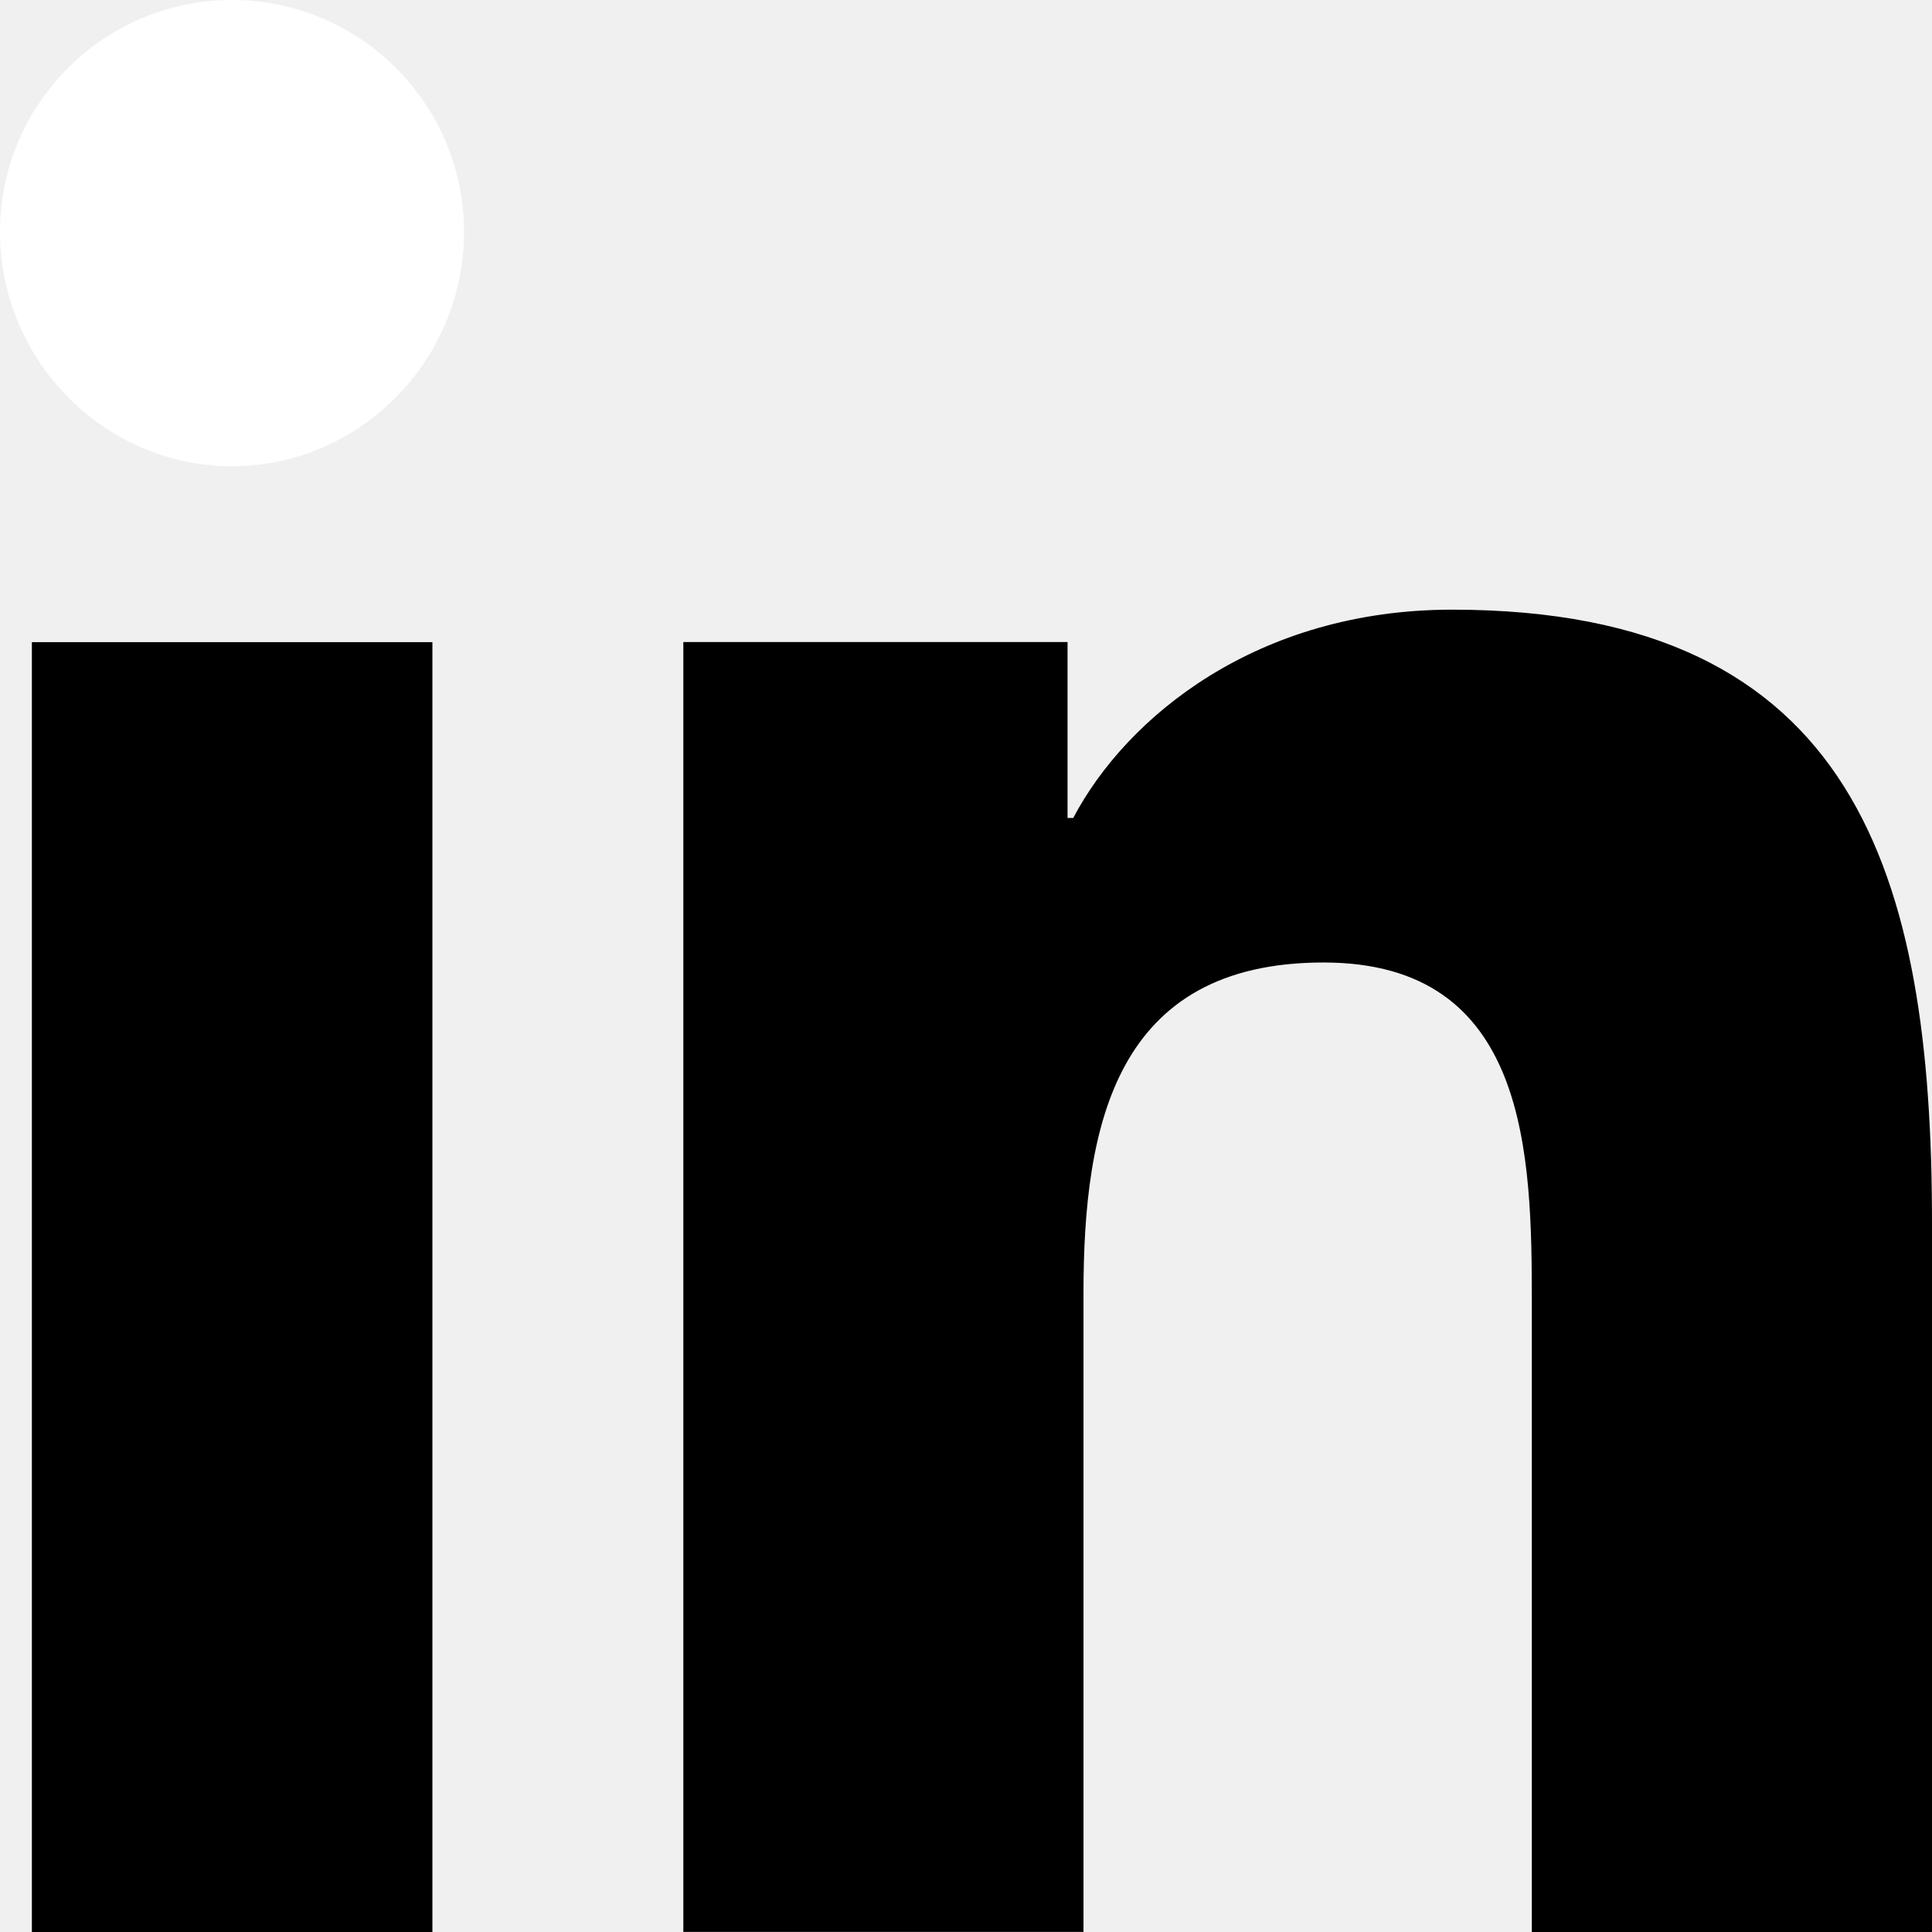
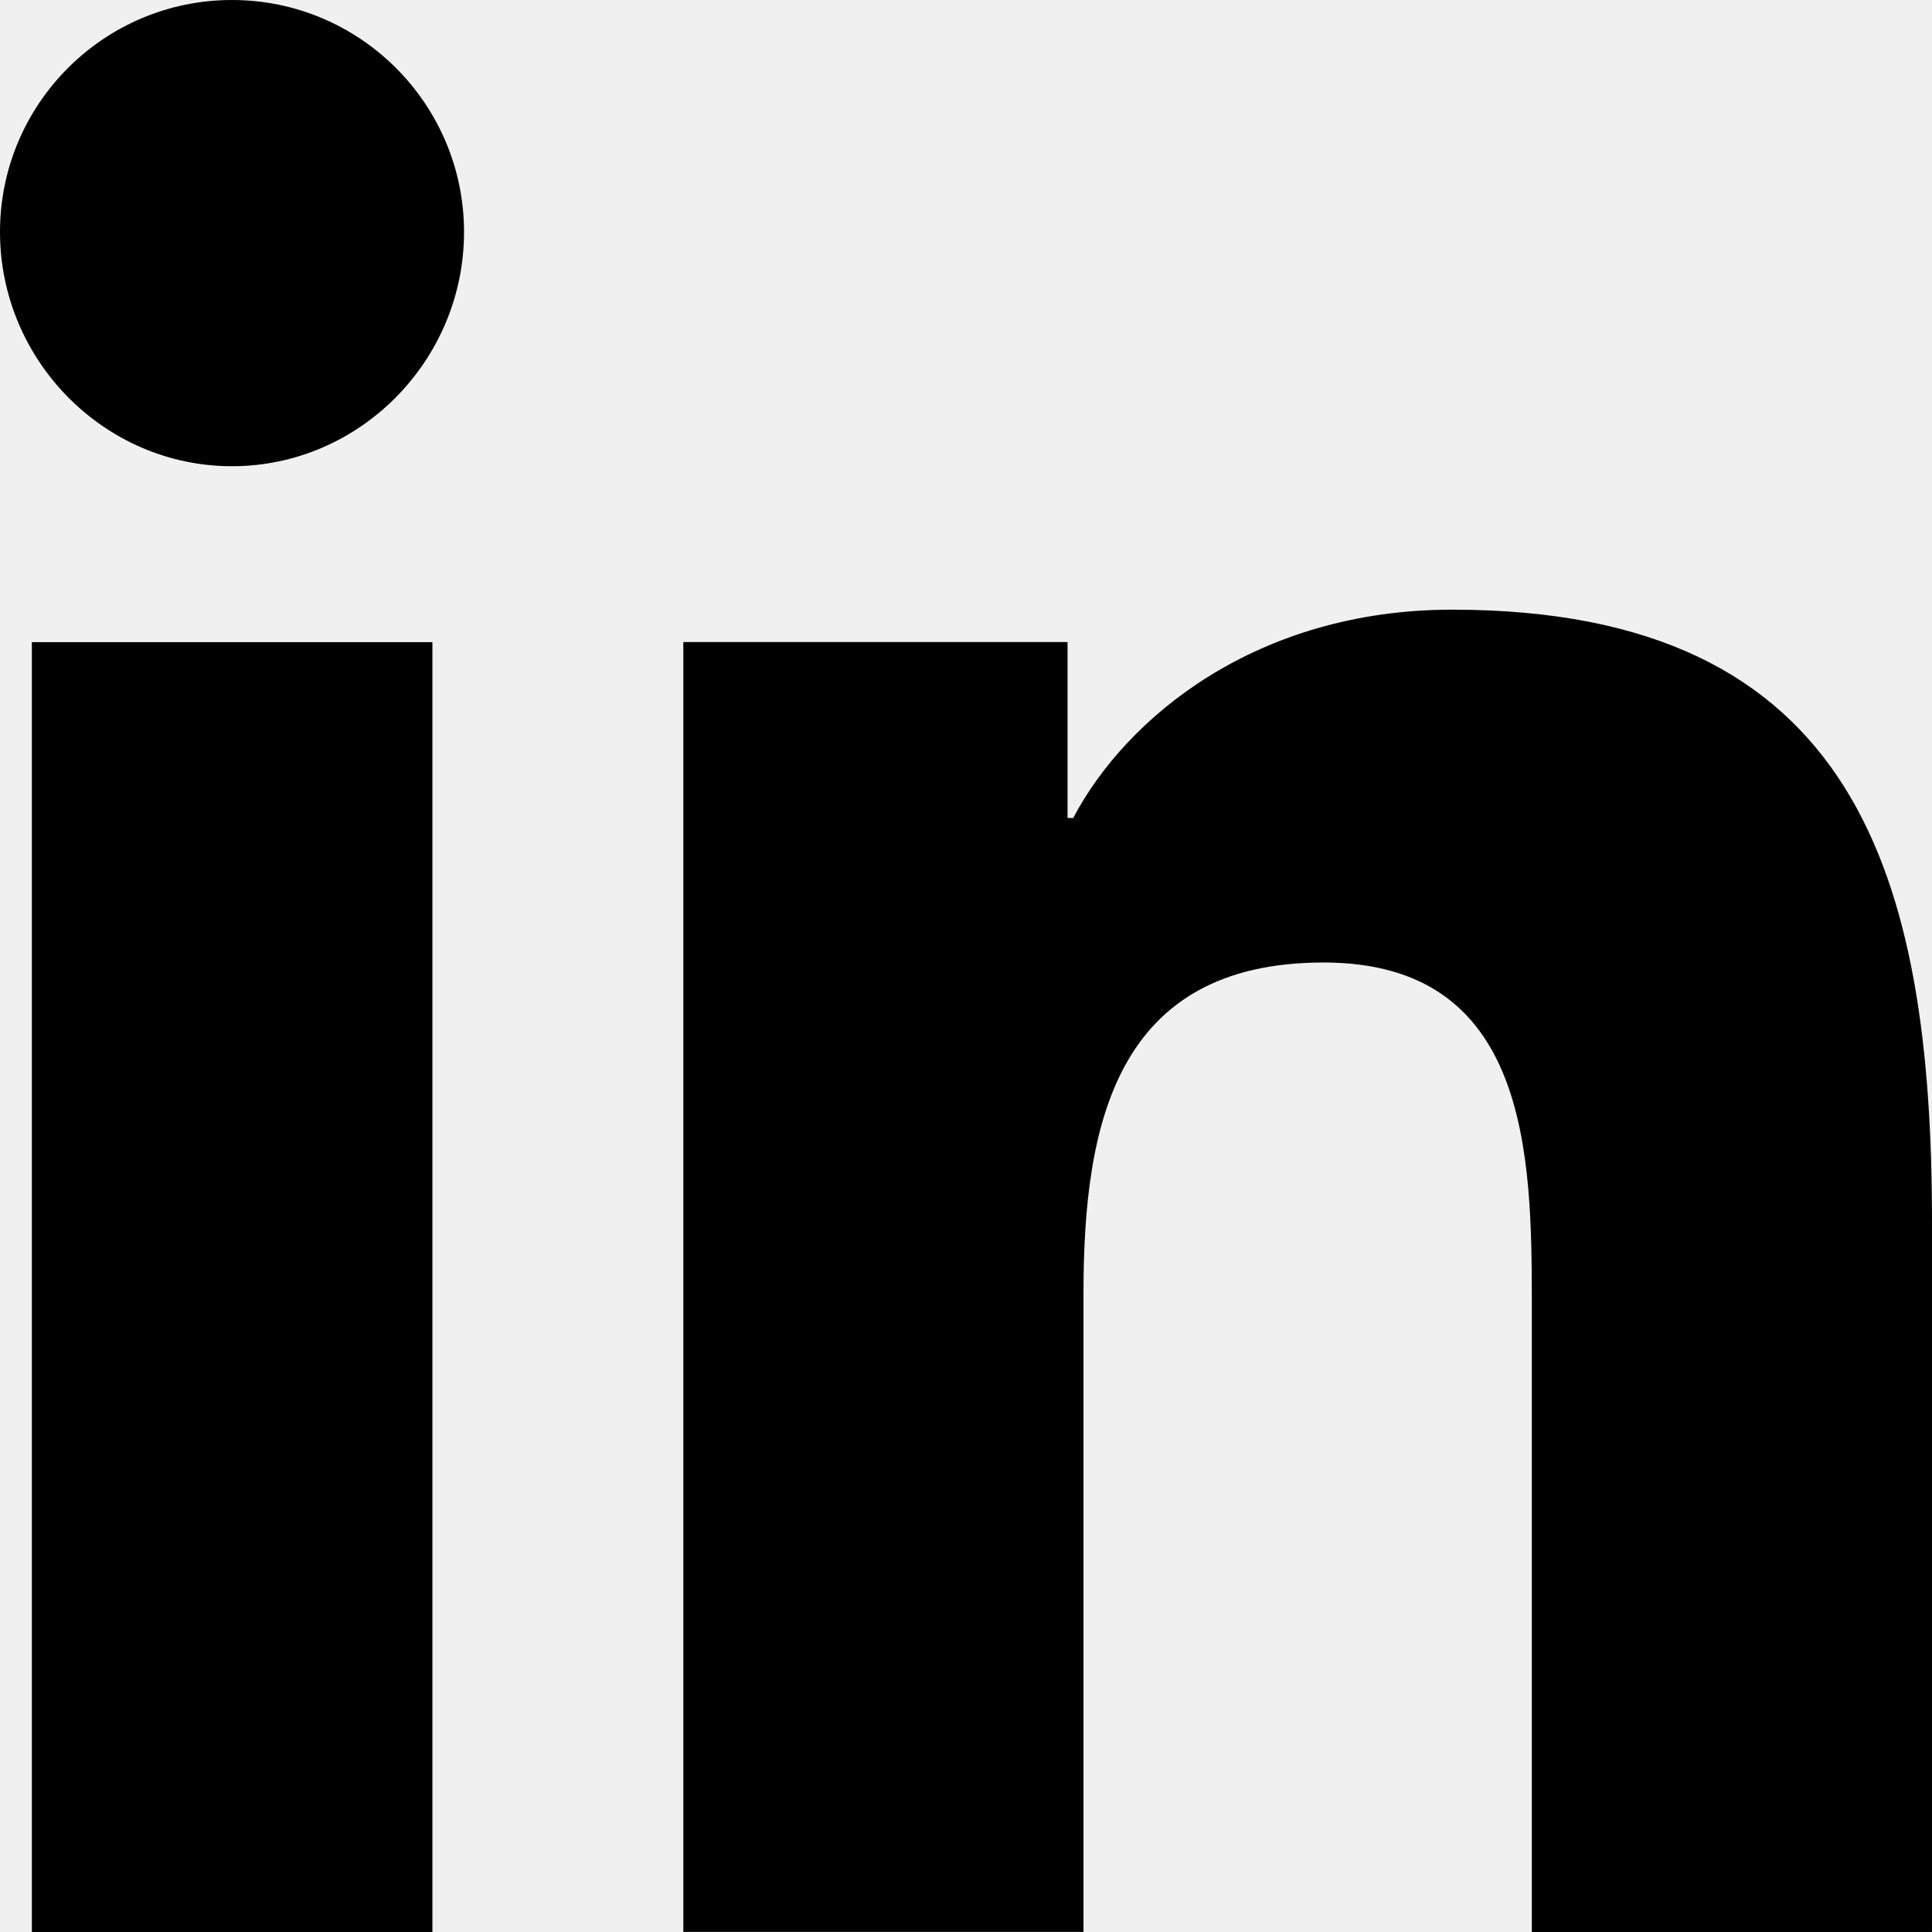
<svg xmlns="http://www.w3.org/2000/svg" width="16" height="16" viewBox="0 0 16 16" fill="none">
  <path d="M15.996 16V15.999H16V10.131C16 7.261 15.382 5.049 12.026 5.049C10.413 5.049 9.33 5.935 8.888 6.774H8.841V5.317H5.659V15.999H8.973V10.71C8.973 9.317 9.237 7.971 10.961 7.971C12.661 7.971 12.686 9.56 12.686 10.799V16H15.996Z" fill="black" />
  <path d="M0.264 5.318H3.581V16H0.264V5.318Z" fill="black" />
-   <path d="M1.921 0C0.861 0 0 0.861 0 1.921C0 2.982 0.861 3.861 1.921 3.861C2.982 3.861 3.843 2.982 3.843 1.921C3.842 0.861 2.981 0 1.921 0V0Z" fill="white" />
+   <path d="M1.921 0C0.861 0 0 0.861 0 1.921C0 2.982 0.861 3.861 1.921 3.861C2.982 3.861 3.843 2.982 3.843 1.921C3.842 0.861 2.981 0 1.921 0V0Z" fill="black" />
</svg>
